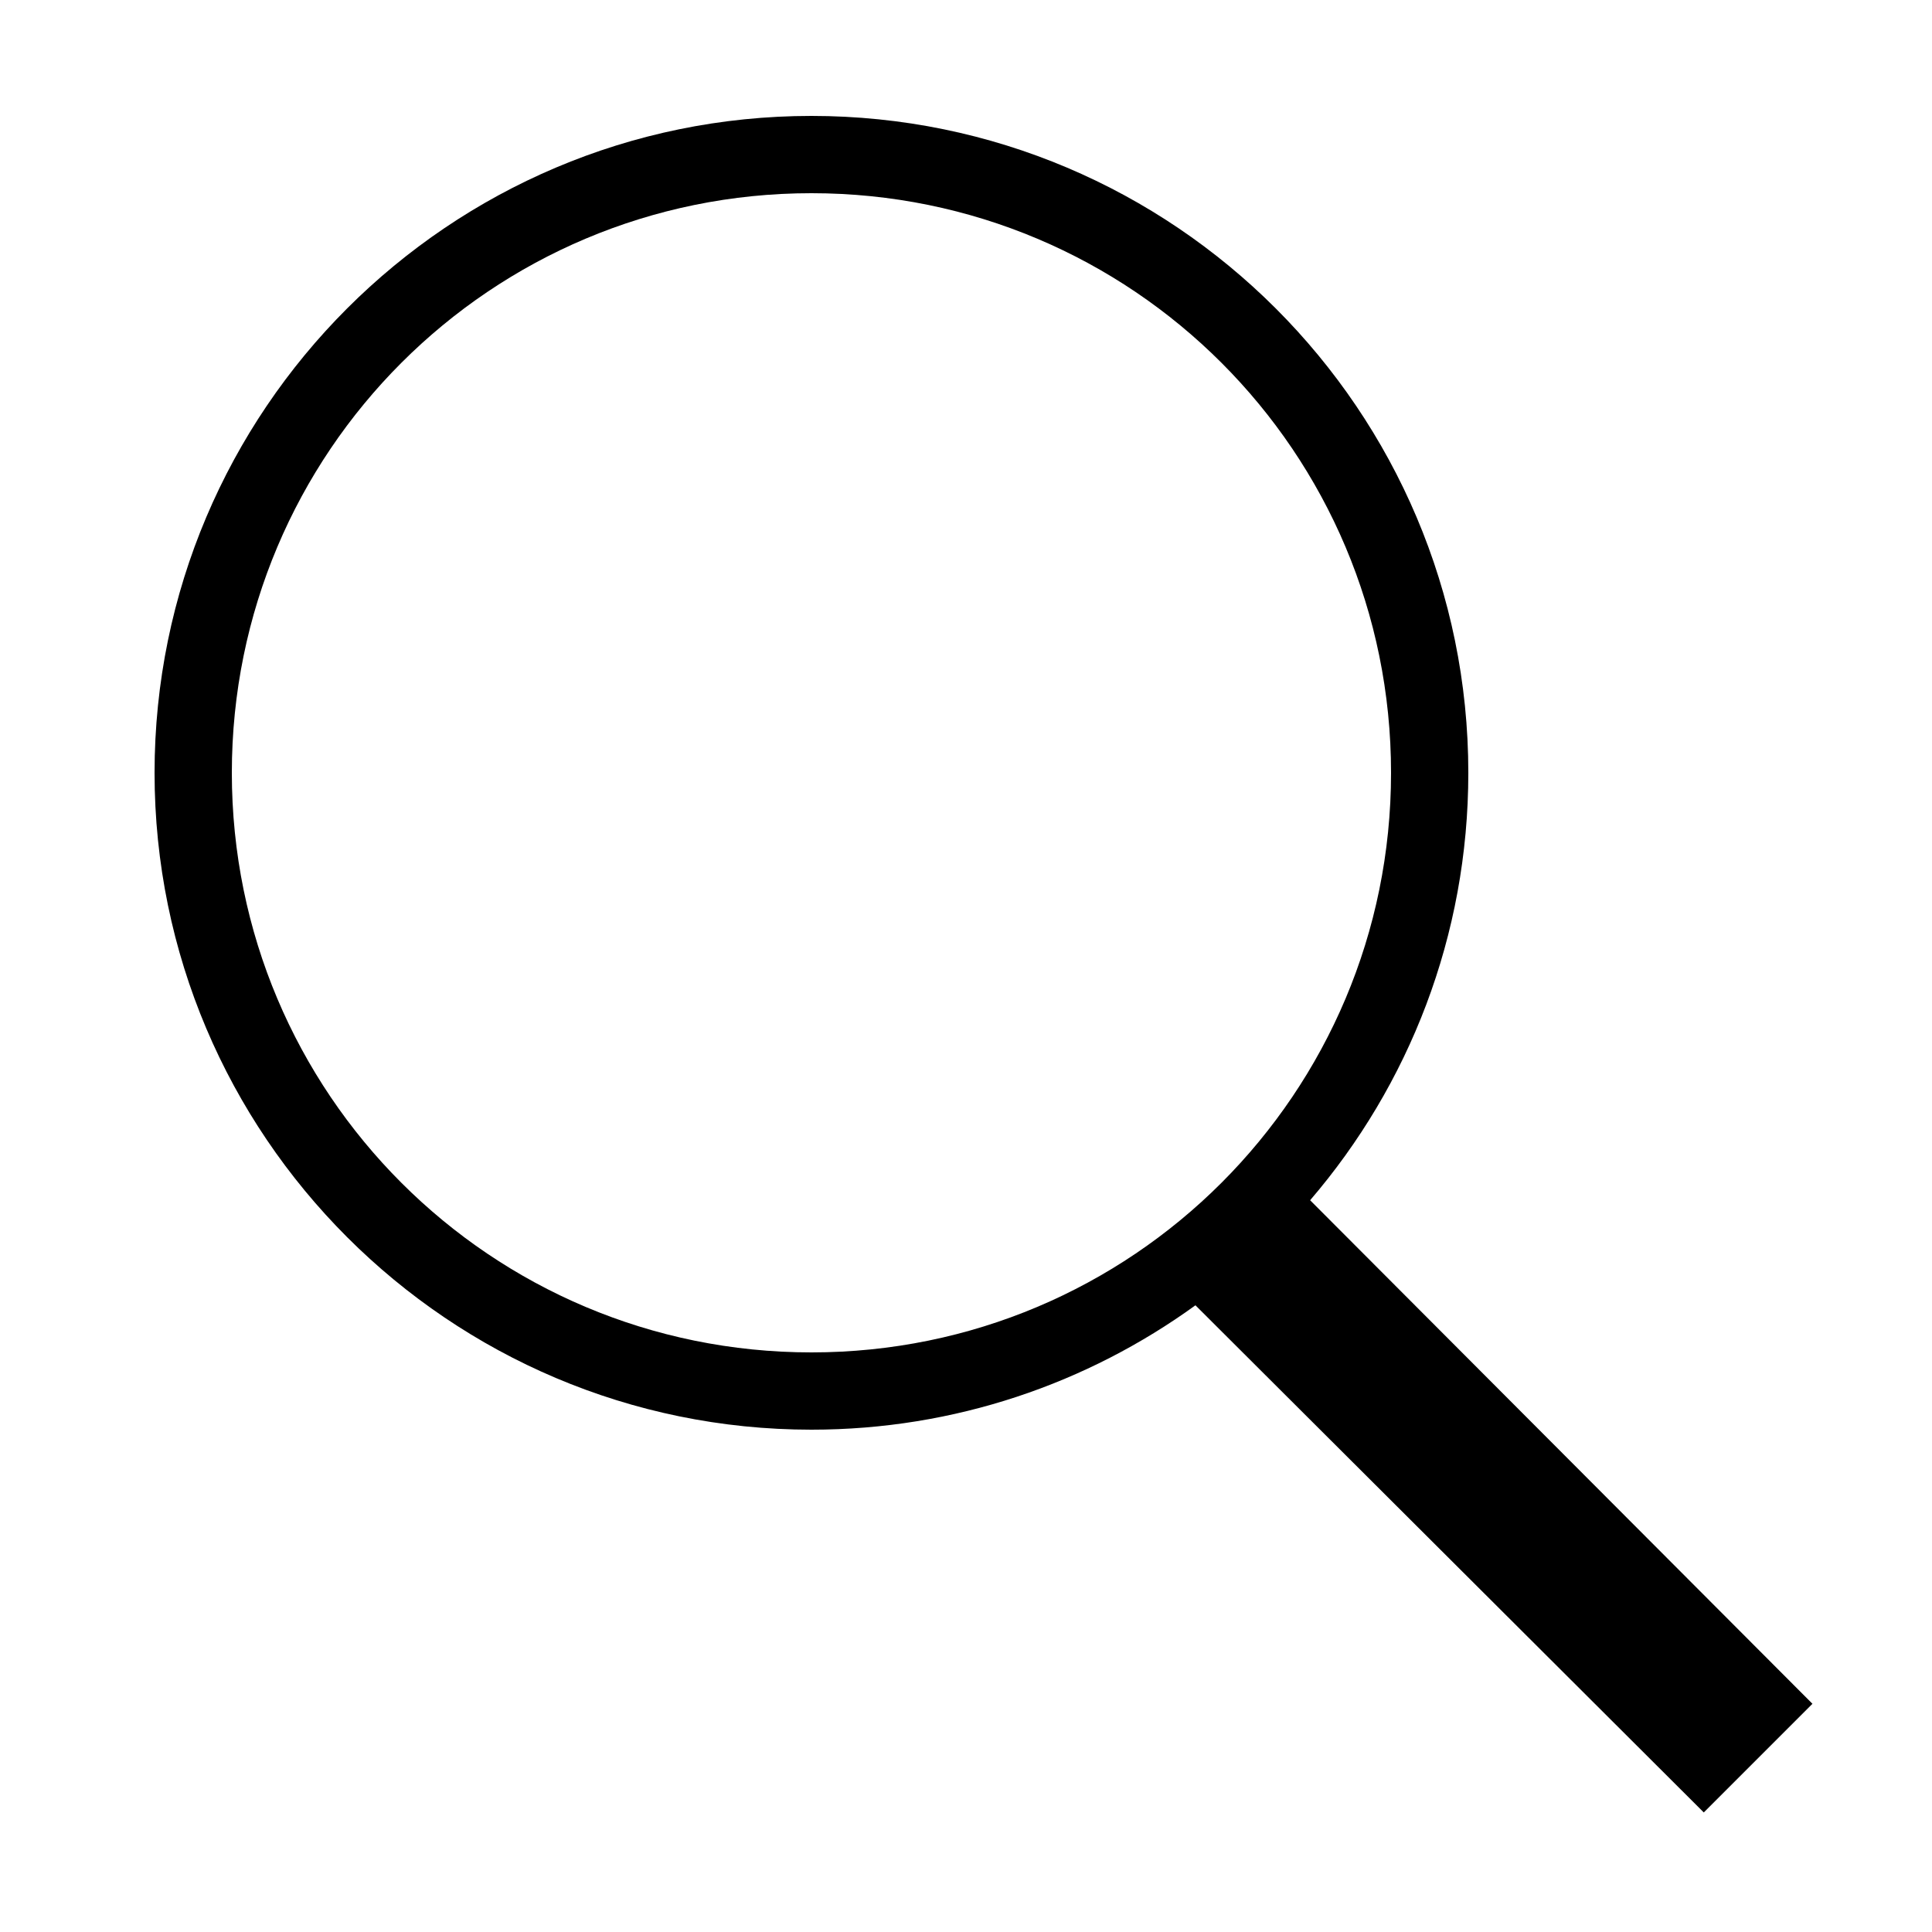
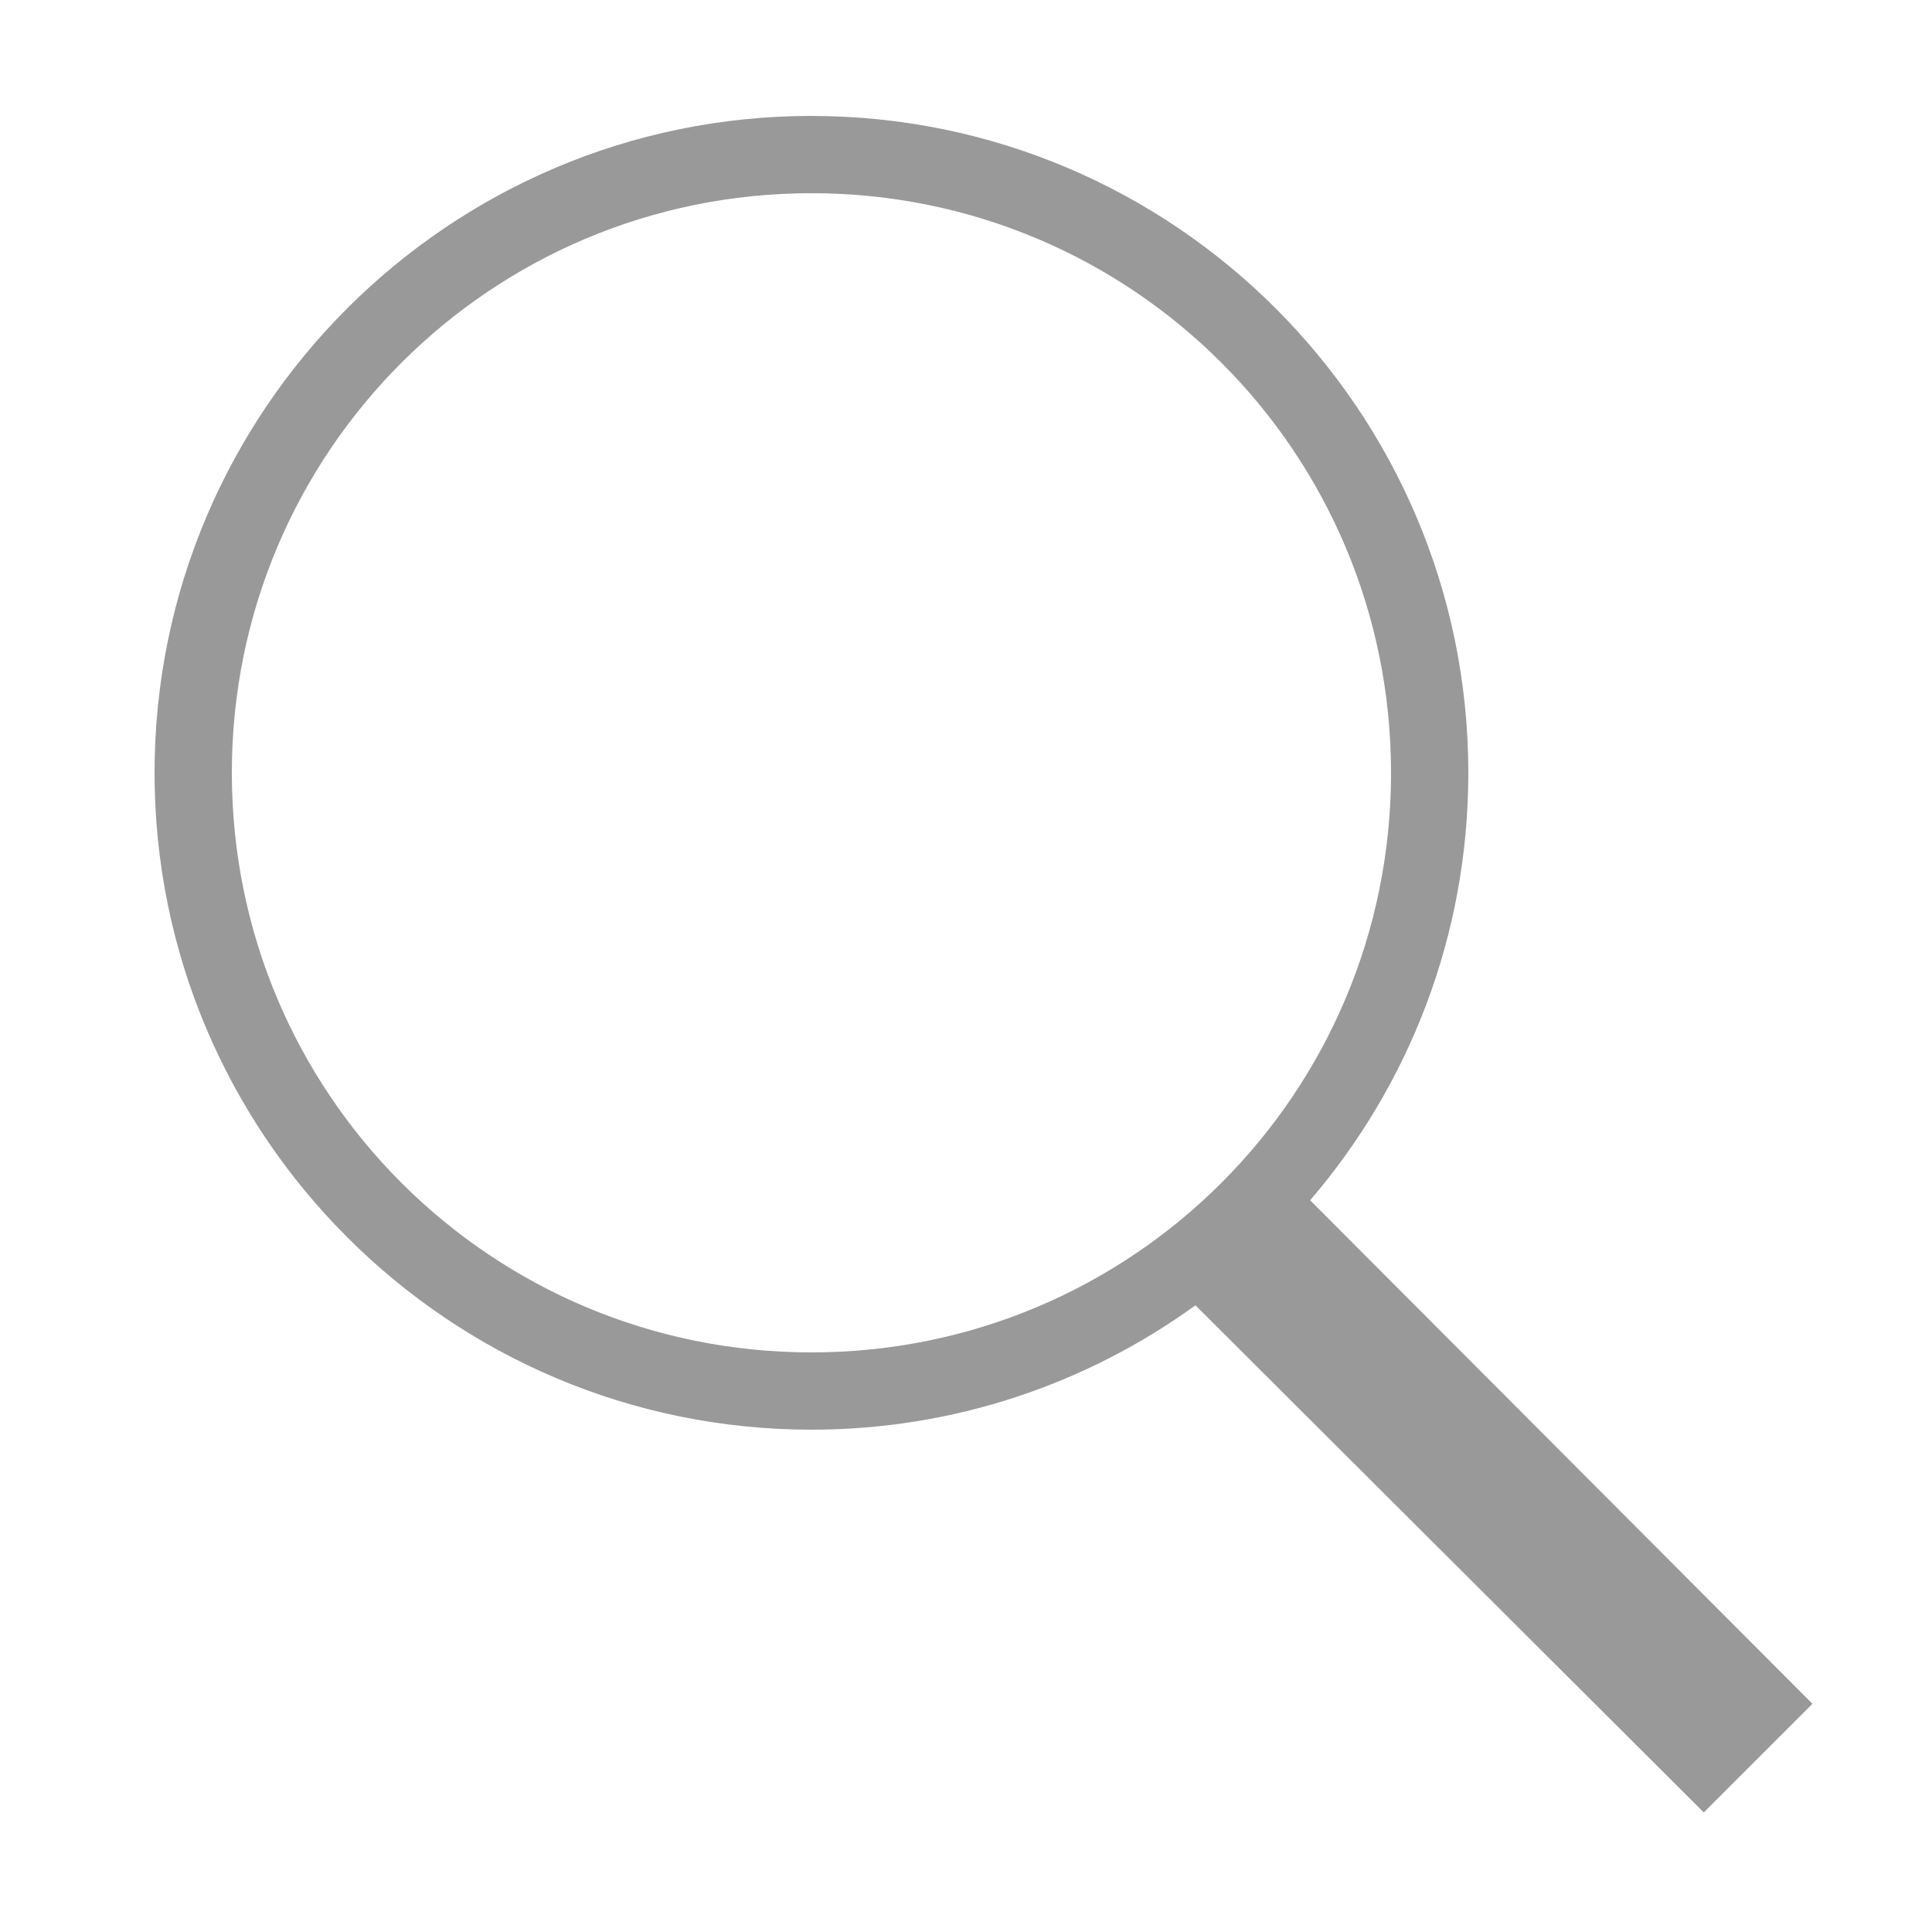
- <svg xmlns="http://www.w3.org/2000/svg" x="0px" y="0px" width="100" height="100" viewBox="0 0 50 50">
-   <path d="M 21 3 C 11.621 3 4 10.621 4 20 C 4 29.379 11.621 37 21 37 C 24.711 37 28.141 35.805 30.938 33.781 L 44.094 46.906 L 46.906 44.094 L 33.906 31.062 C 36.461 28.086 38 24.223 38 20 C 38 10.621 30.379 3 21 3 Z M 21 5 C 29.297 5 36 11.703 36 20 C 36 28.297 29.297 35 21 35 C 12.703 35 6 28.297 6 20 C 6 11.703 12.703 5 21 5 Z" />
+ <svg xmlns="http://www.w3.org/2000/svg" x="0px" y="0px" width="100" height="100" viewBox="0,0,256,256">
+   <g fill="#999999" fill-rule="nonzero" stroke="none" stroke-width="1" stroke-linecap="butt" stroke-linejoin="miter" stroke-miterlimit="10" stroke-dasharray="" stroke-dashoffset="0" font-family="none" font-weight="none" font-size="none" text-anchor="none" style="mix-blend-mode: normal">
+     <g transform="scale(5.12,5.12)">
+       <path d="M21,3c-9.379,0 -17,7.621 -17,17c0,9.379 7.621,17 17,17c3.711,0 7.141,-1.195 9.938,-3.219l13.156,13.125l2.812,-2.812l-13,-13.031c2.555,-2.977 4.094,-6.84 4.094,-11.062c0,-9.379 -7.621,-17 -17,-17zM21,5c8.297,0 15,6.703 15,15c0,8.297 -6.703,15 -15,15c-8.297,0 -15,-6.703 -15,-15c0,-8.297 6.703,-15 15,-15z" />
+     </g>
+   </g>
</svg>
